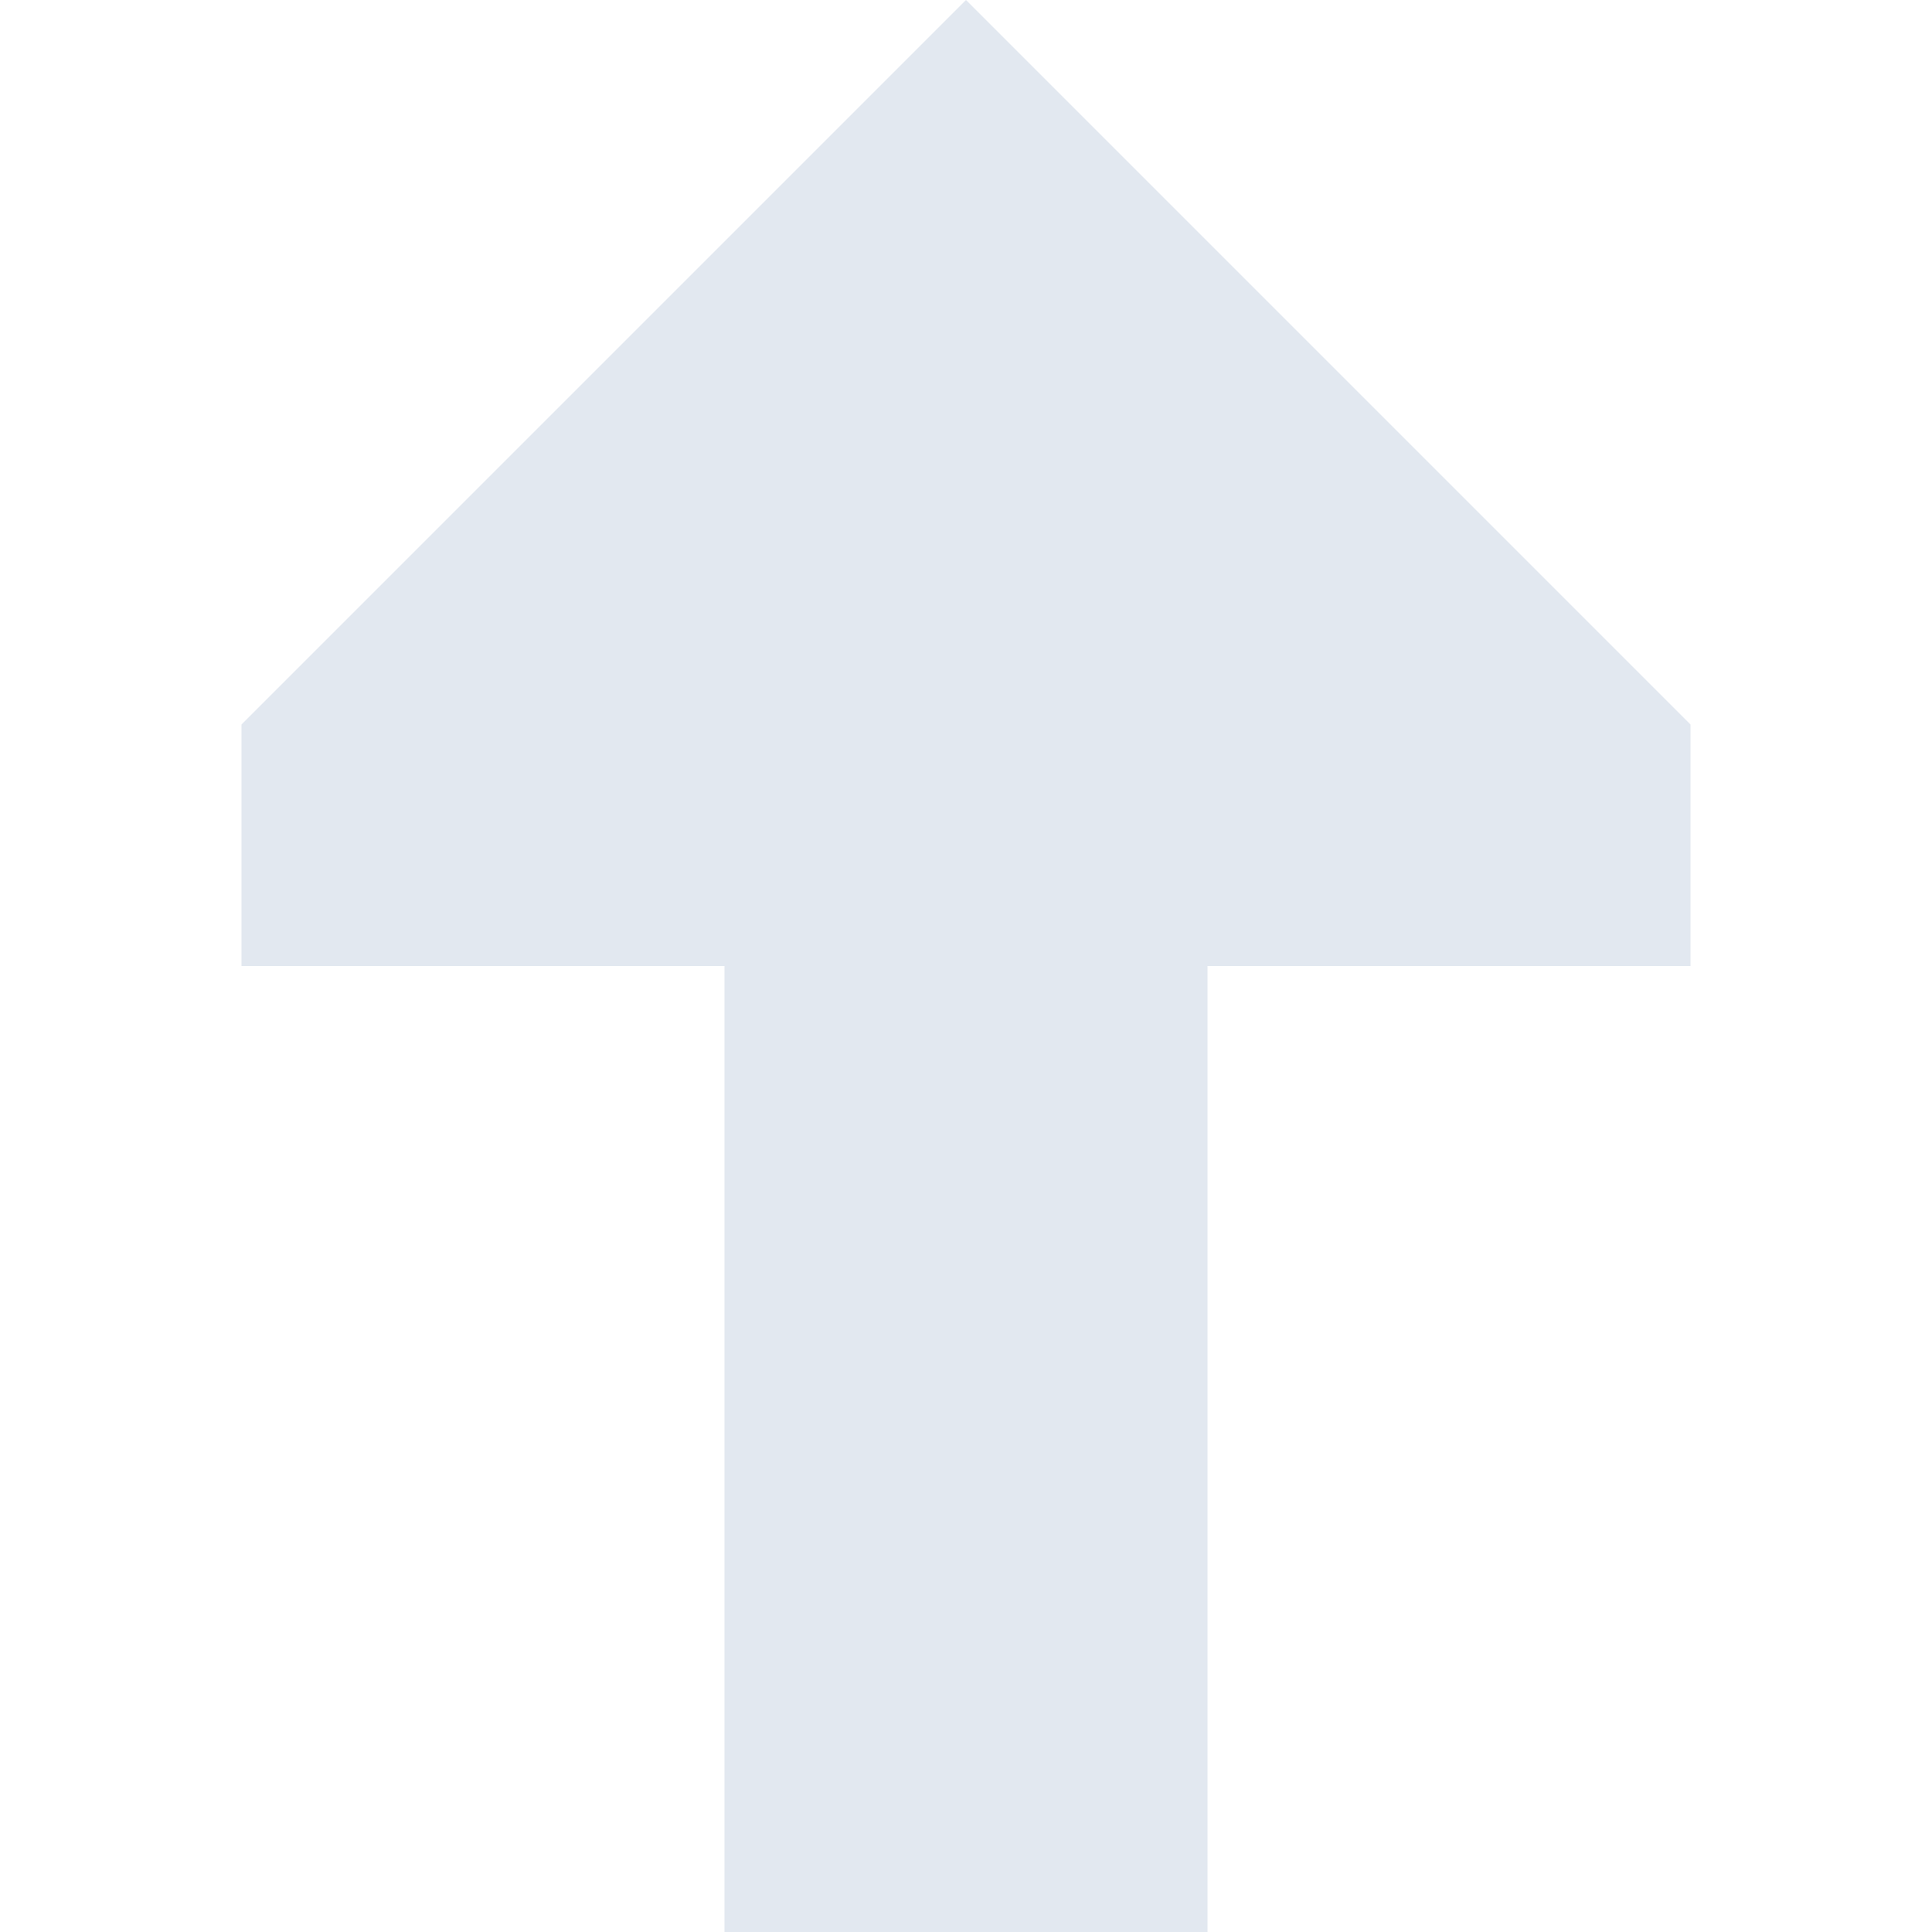
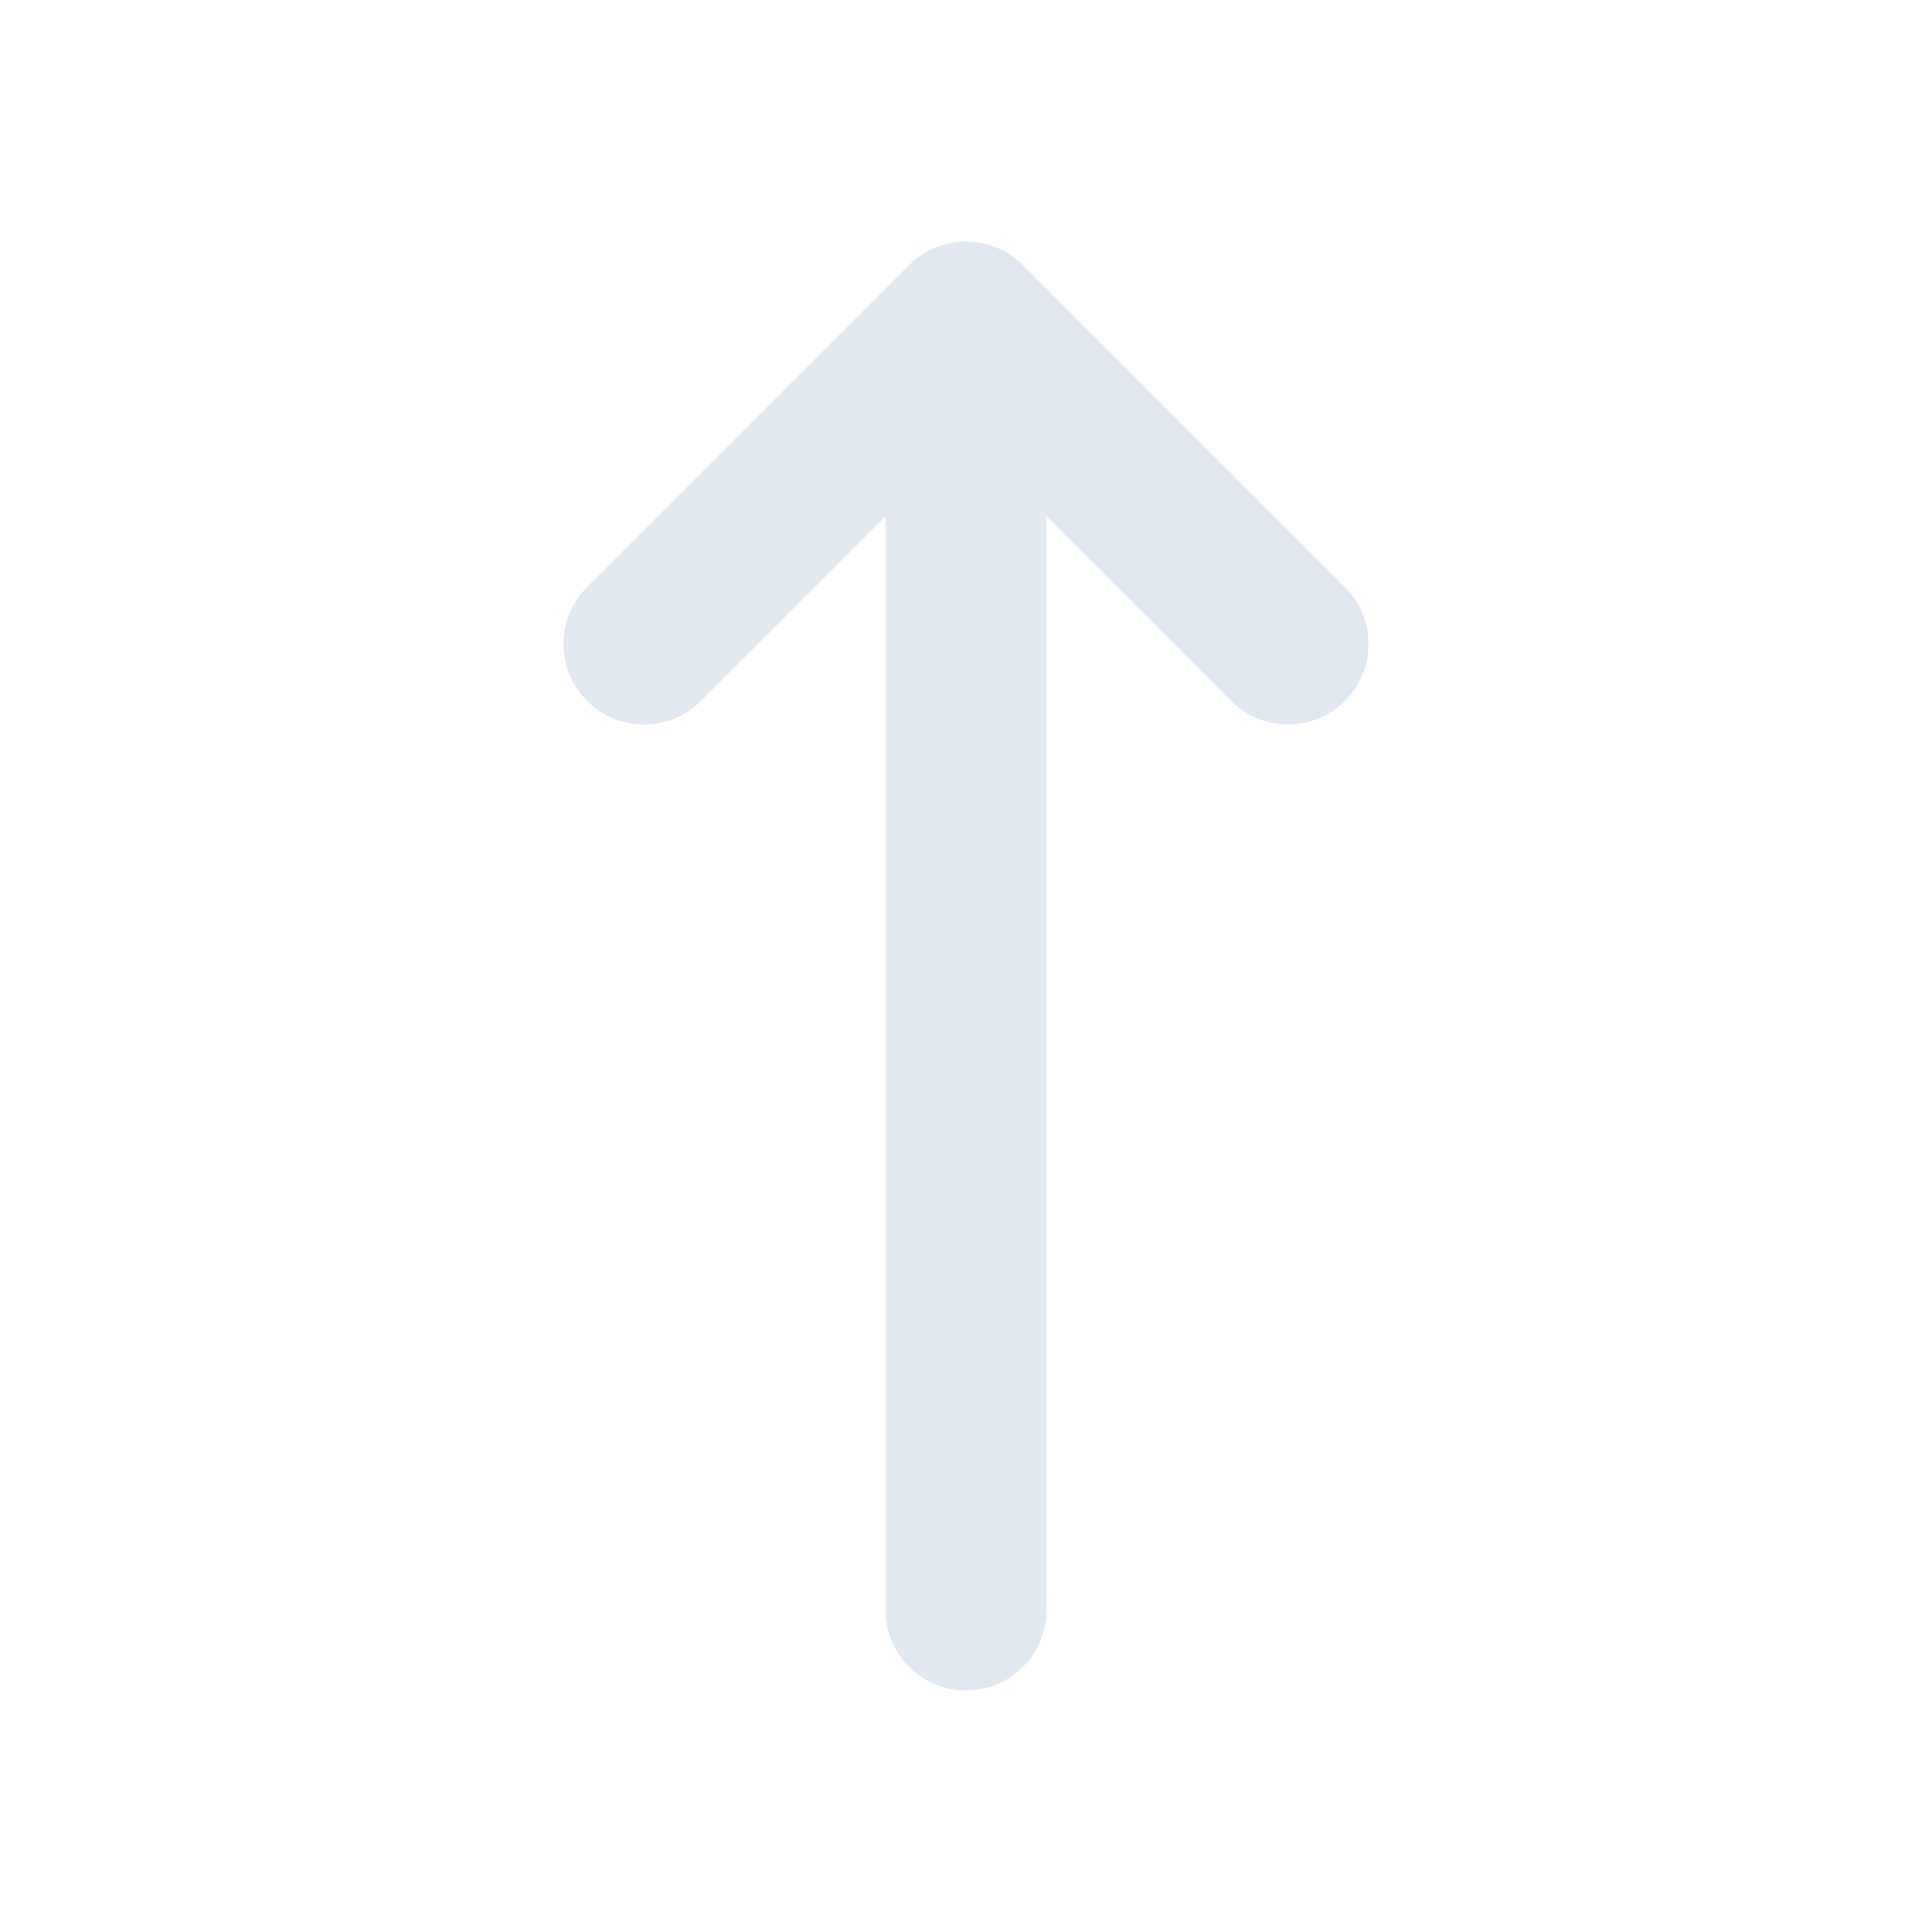
- <svg xmlns="http://www.w3.org/2000/svg" width="800px" height="800px" viewBox="0 0 16 16" fill="none">
+ <svg xmlns="http://www.w3.org/2000/svg" width="800px" height="800px" viewBox="0 0 24 24" fill="none">
  <g id="SVGRepo_bgCarrier" stroke-width="0" />
  <g id="SVGRepo_tracerCarrier" stroke-linecap="round" stroke-linejoin="round" />
  <g id="SVGRepo_iconCarrier">
-     <path d="M6 8L2 8L2 6L8 5.24536e-07L14 6L14 8L10 8L10 16L6 16L6 8Z" fill="#e2e8f0" />
+     <path d="M12 4V20M12 4L8 8M12 4L16 8" stroke="#e2e8f0" stroke-width="2" stroke-linecap="round" stroke-linejoin="round" />
  </g>
</svg>
